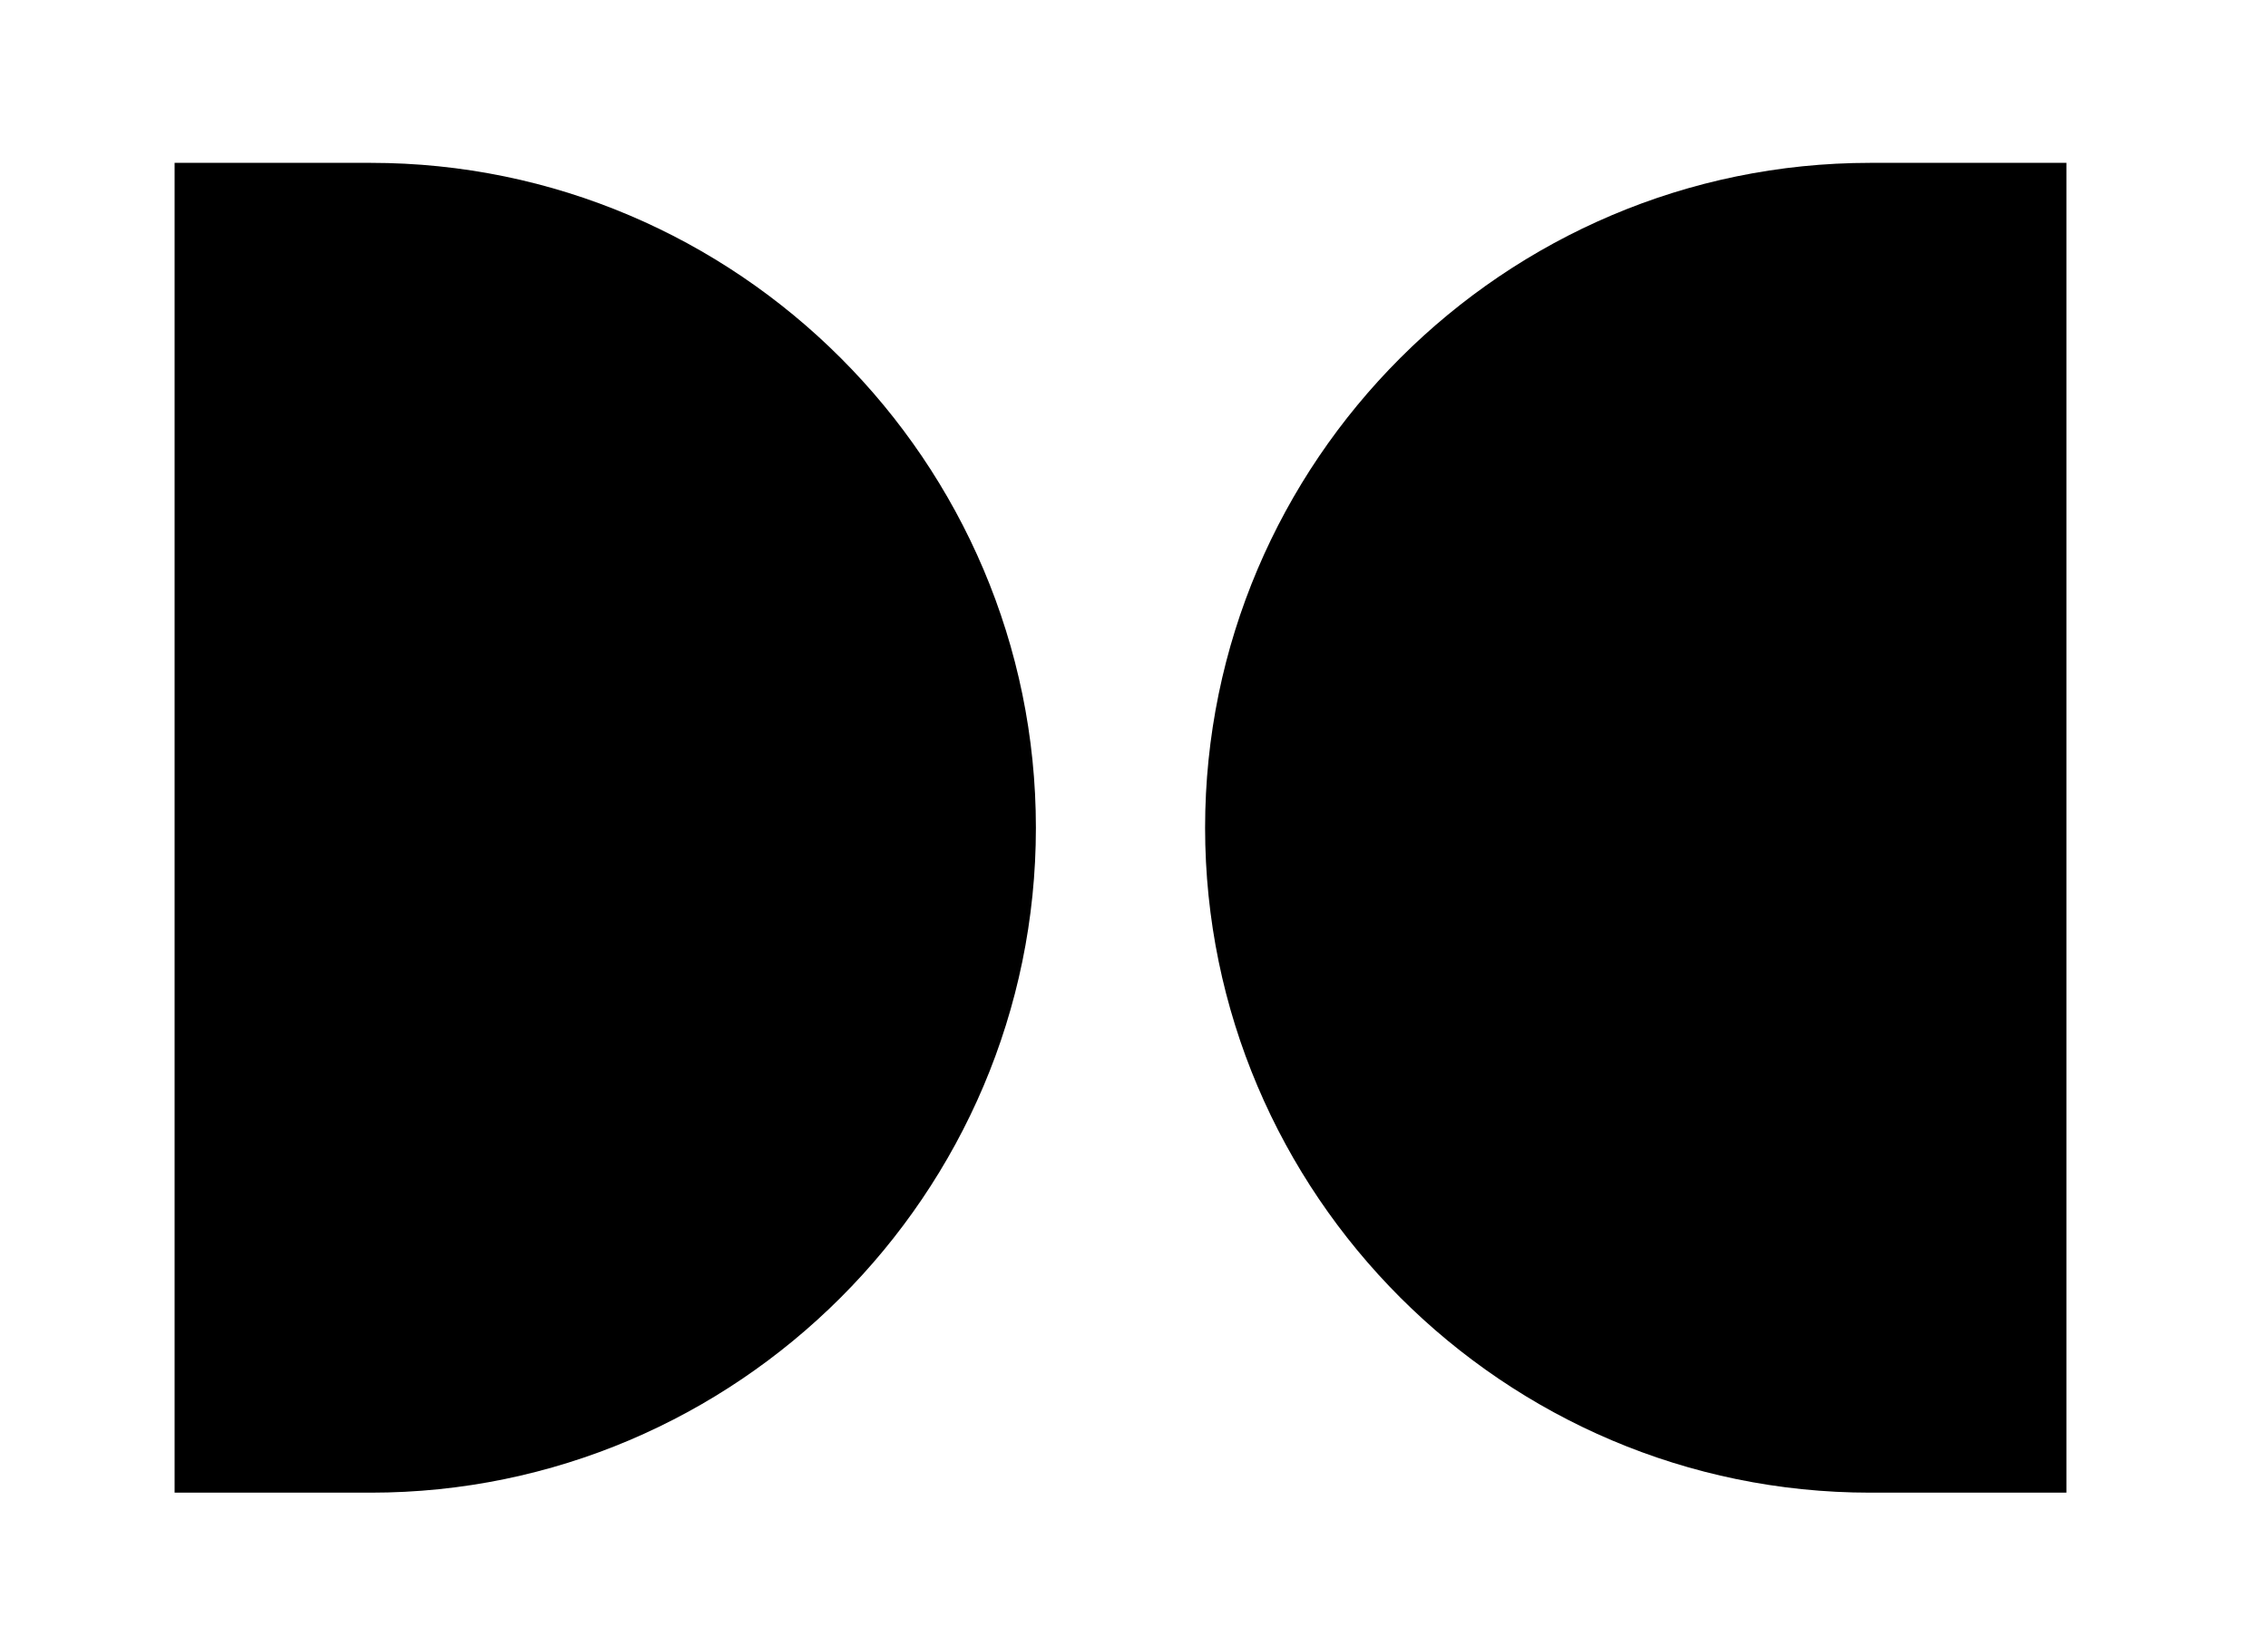
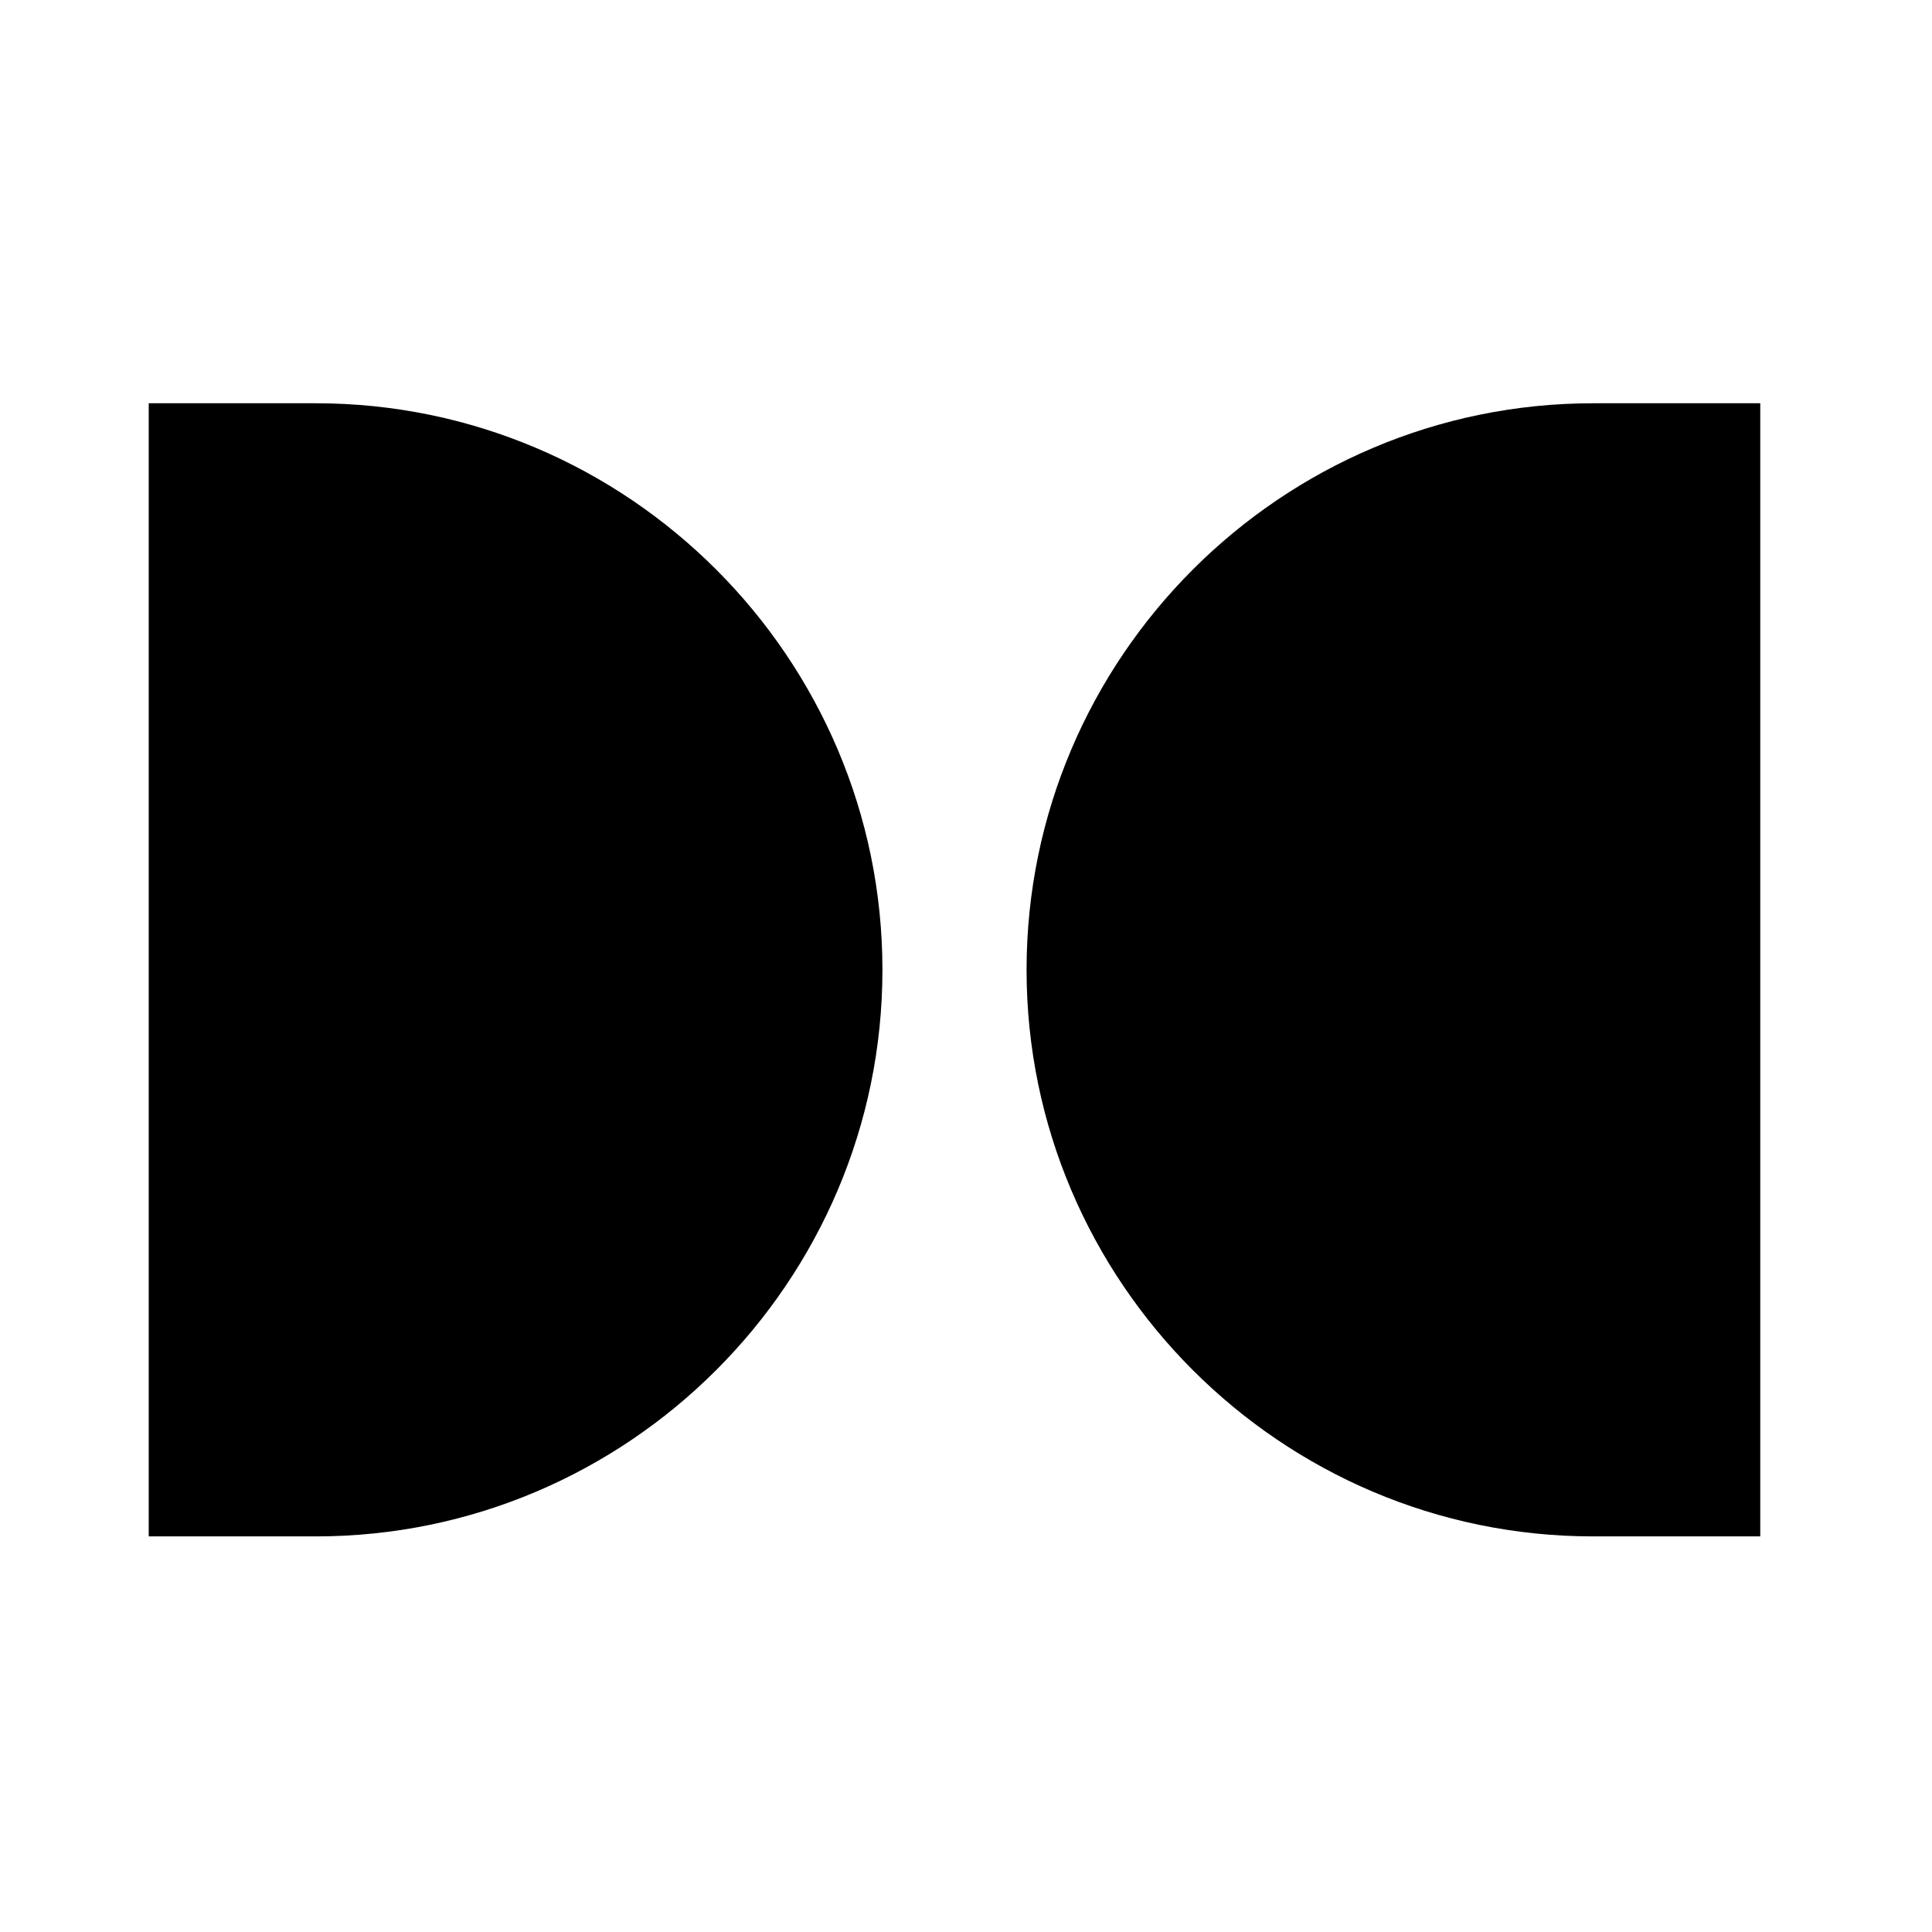
- <svg xmlns="http://www.w3.org/2000/svg" version="1.1" id="Logo" x="0px" y="0px" viewBox="0 0 252 183" style="enable-background:new 0 0 252 183;" xml:space="preserve">
-   <path d="M19.4,18.1h21.8c40.7,0,73.9,33.2,73.9,73.9s-33.2,73.9-73.9,73.9H19.4V18.1z M229.6,18.1h-21.8  c-40.7,0-73.9,33.2-73.9,73.9s33.2,73.9,73.9,73.9h21.8L229.6,18.1L229.6,18.1z" />
+ <svg xmlns="http://www.w3.org/2000/svg" viewBox="0 0 252 252" width="252" height="252" preserveAspectRatio="xMidYMid meet">
+   <path transform="translate(0 34.5)" d="M19.4 18.1h21.8c40.7 0 73.9 33.2 73.9 73.9s-33.2 73.9-73.9 73.9H19.4V18.1Zm210.2 0h-21.8c-40.7 0-73.9 33.2-73.9 73.9s33.2 73.9 73.9 73.9h21.8V18.1Z" />
</svg>
